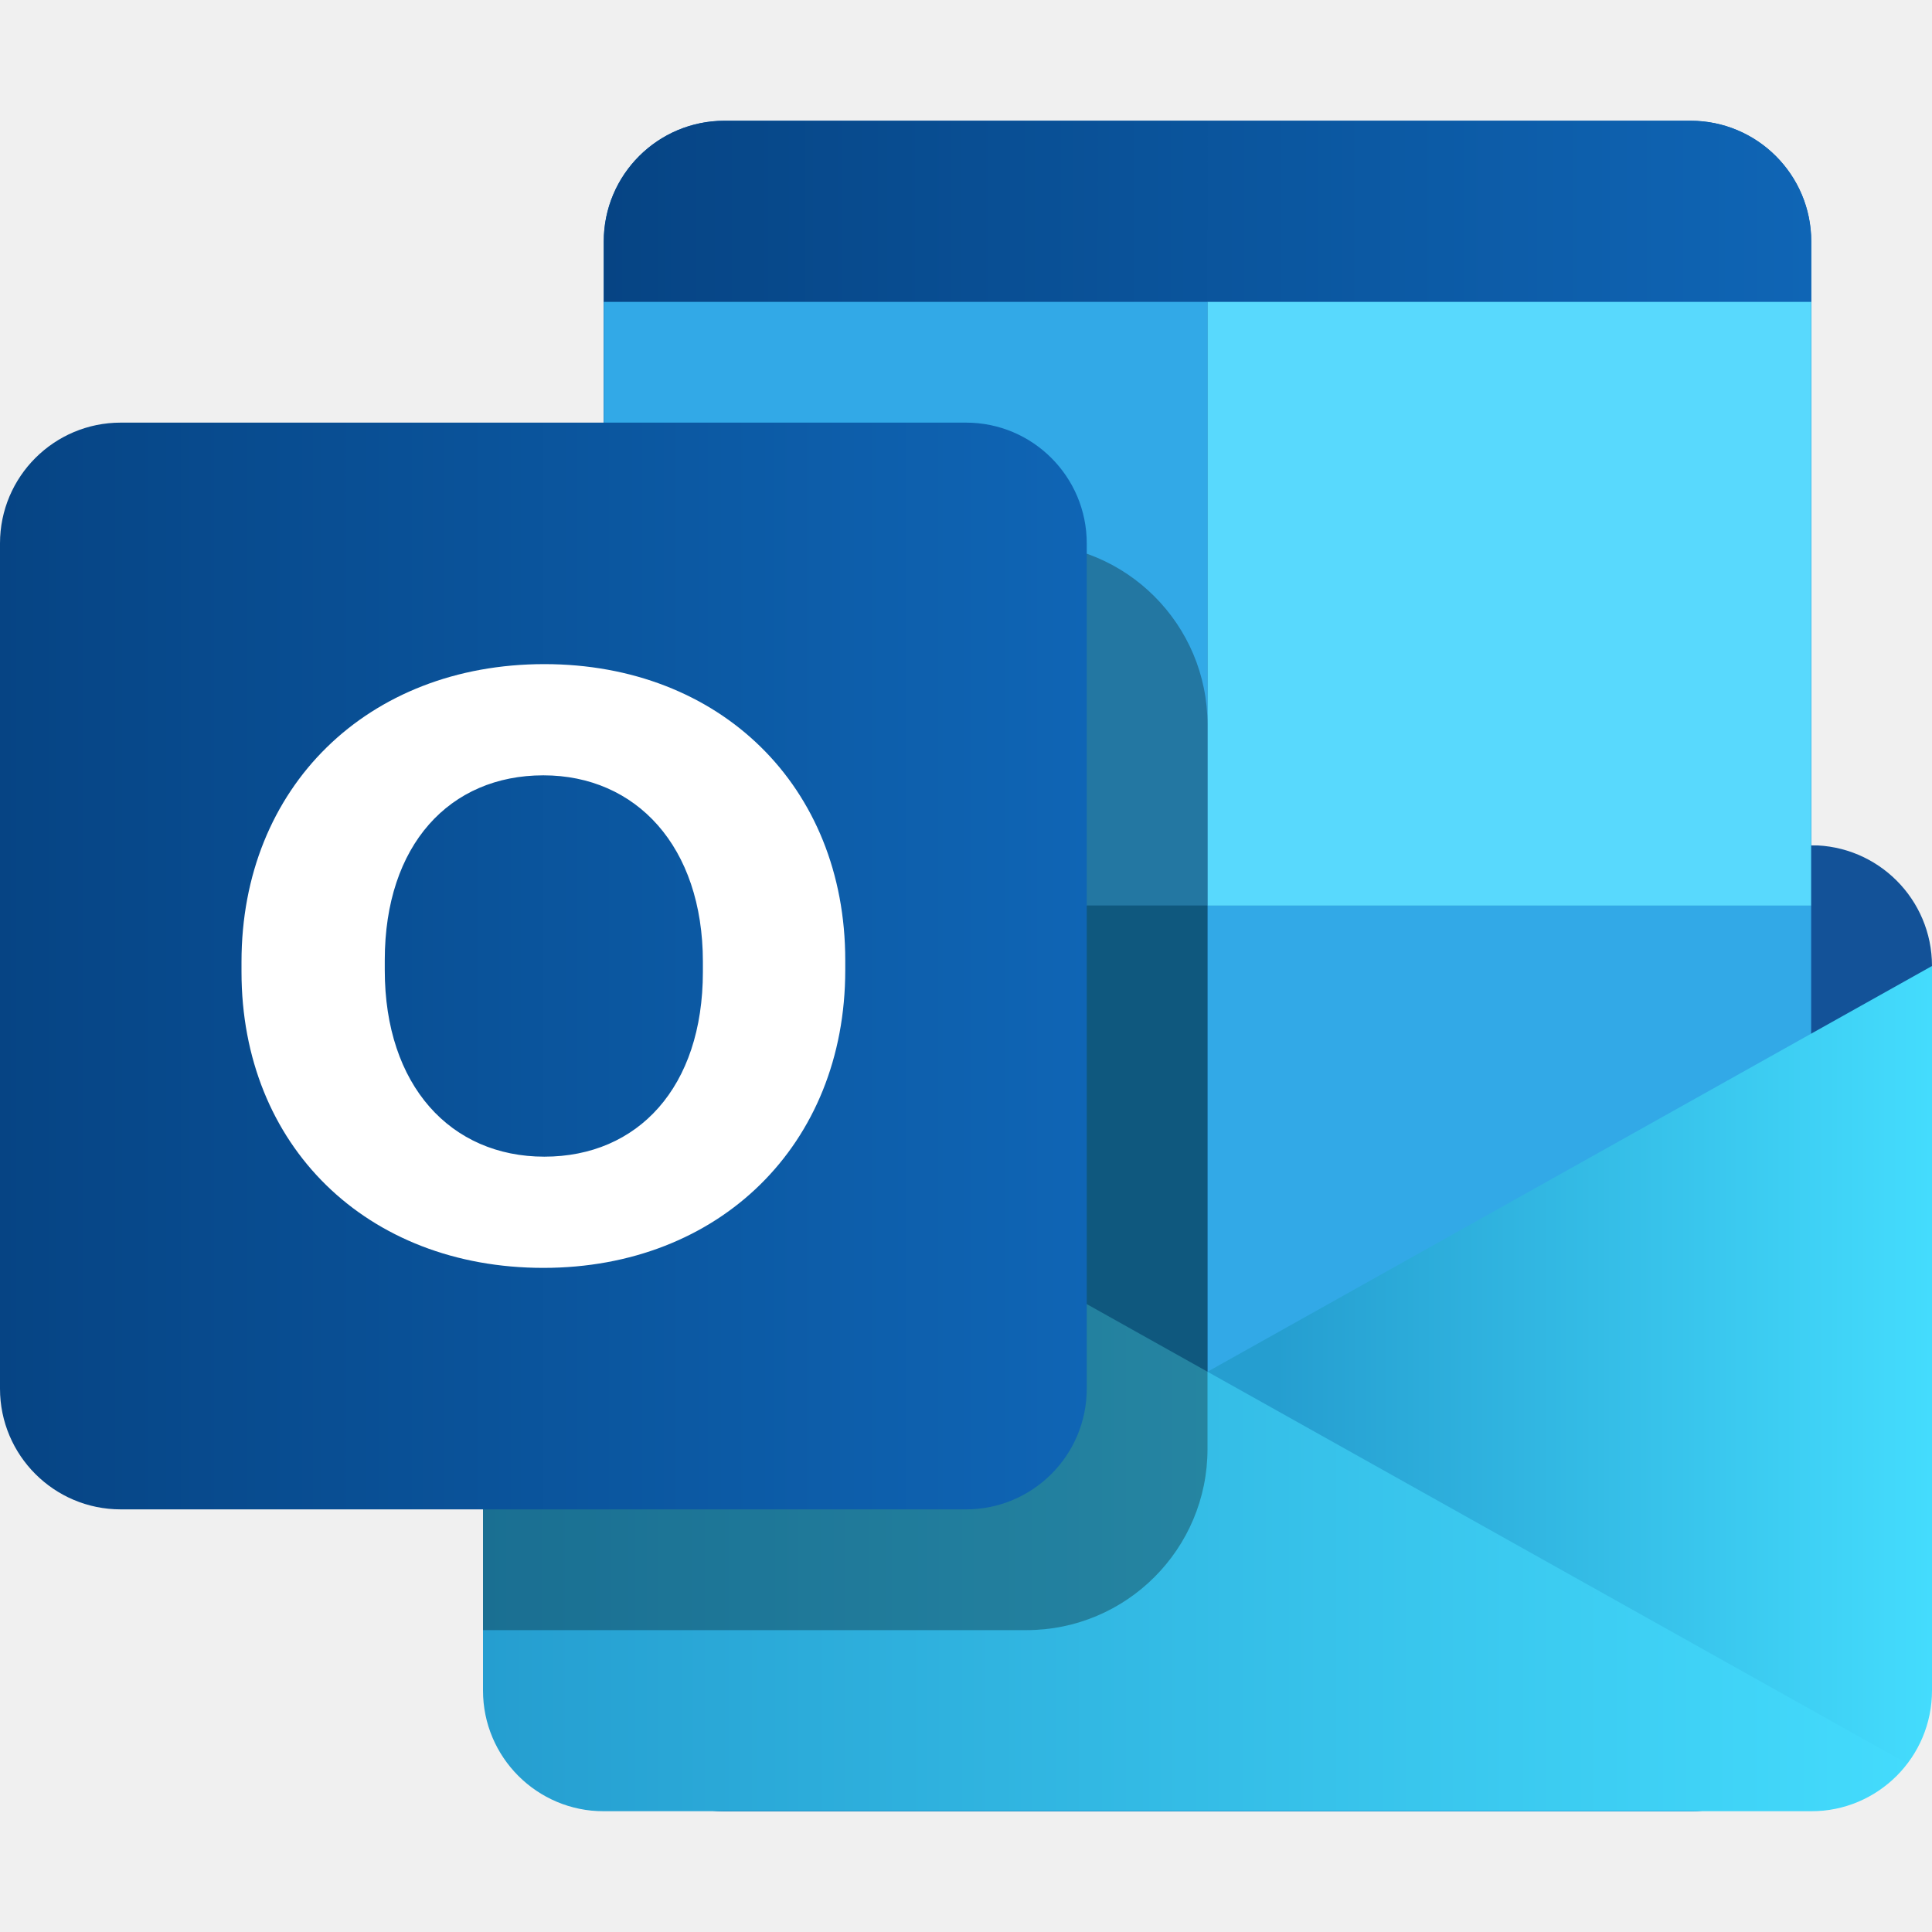
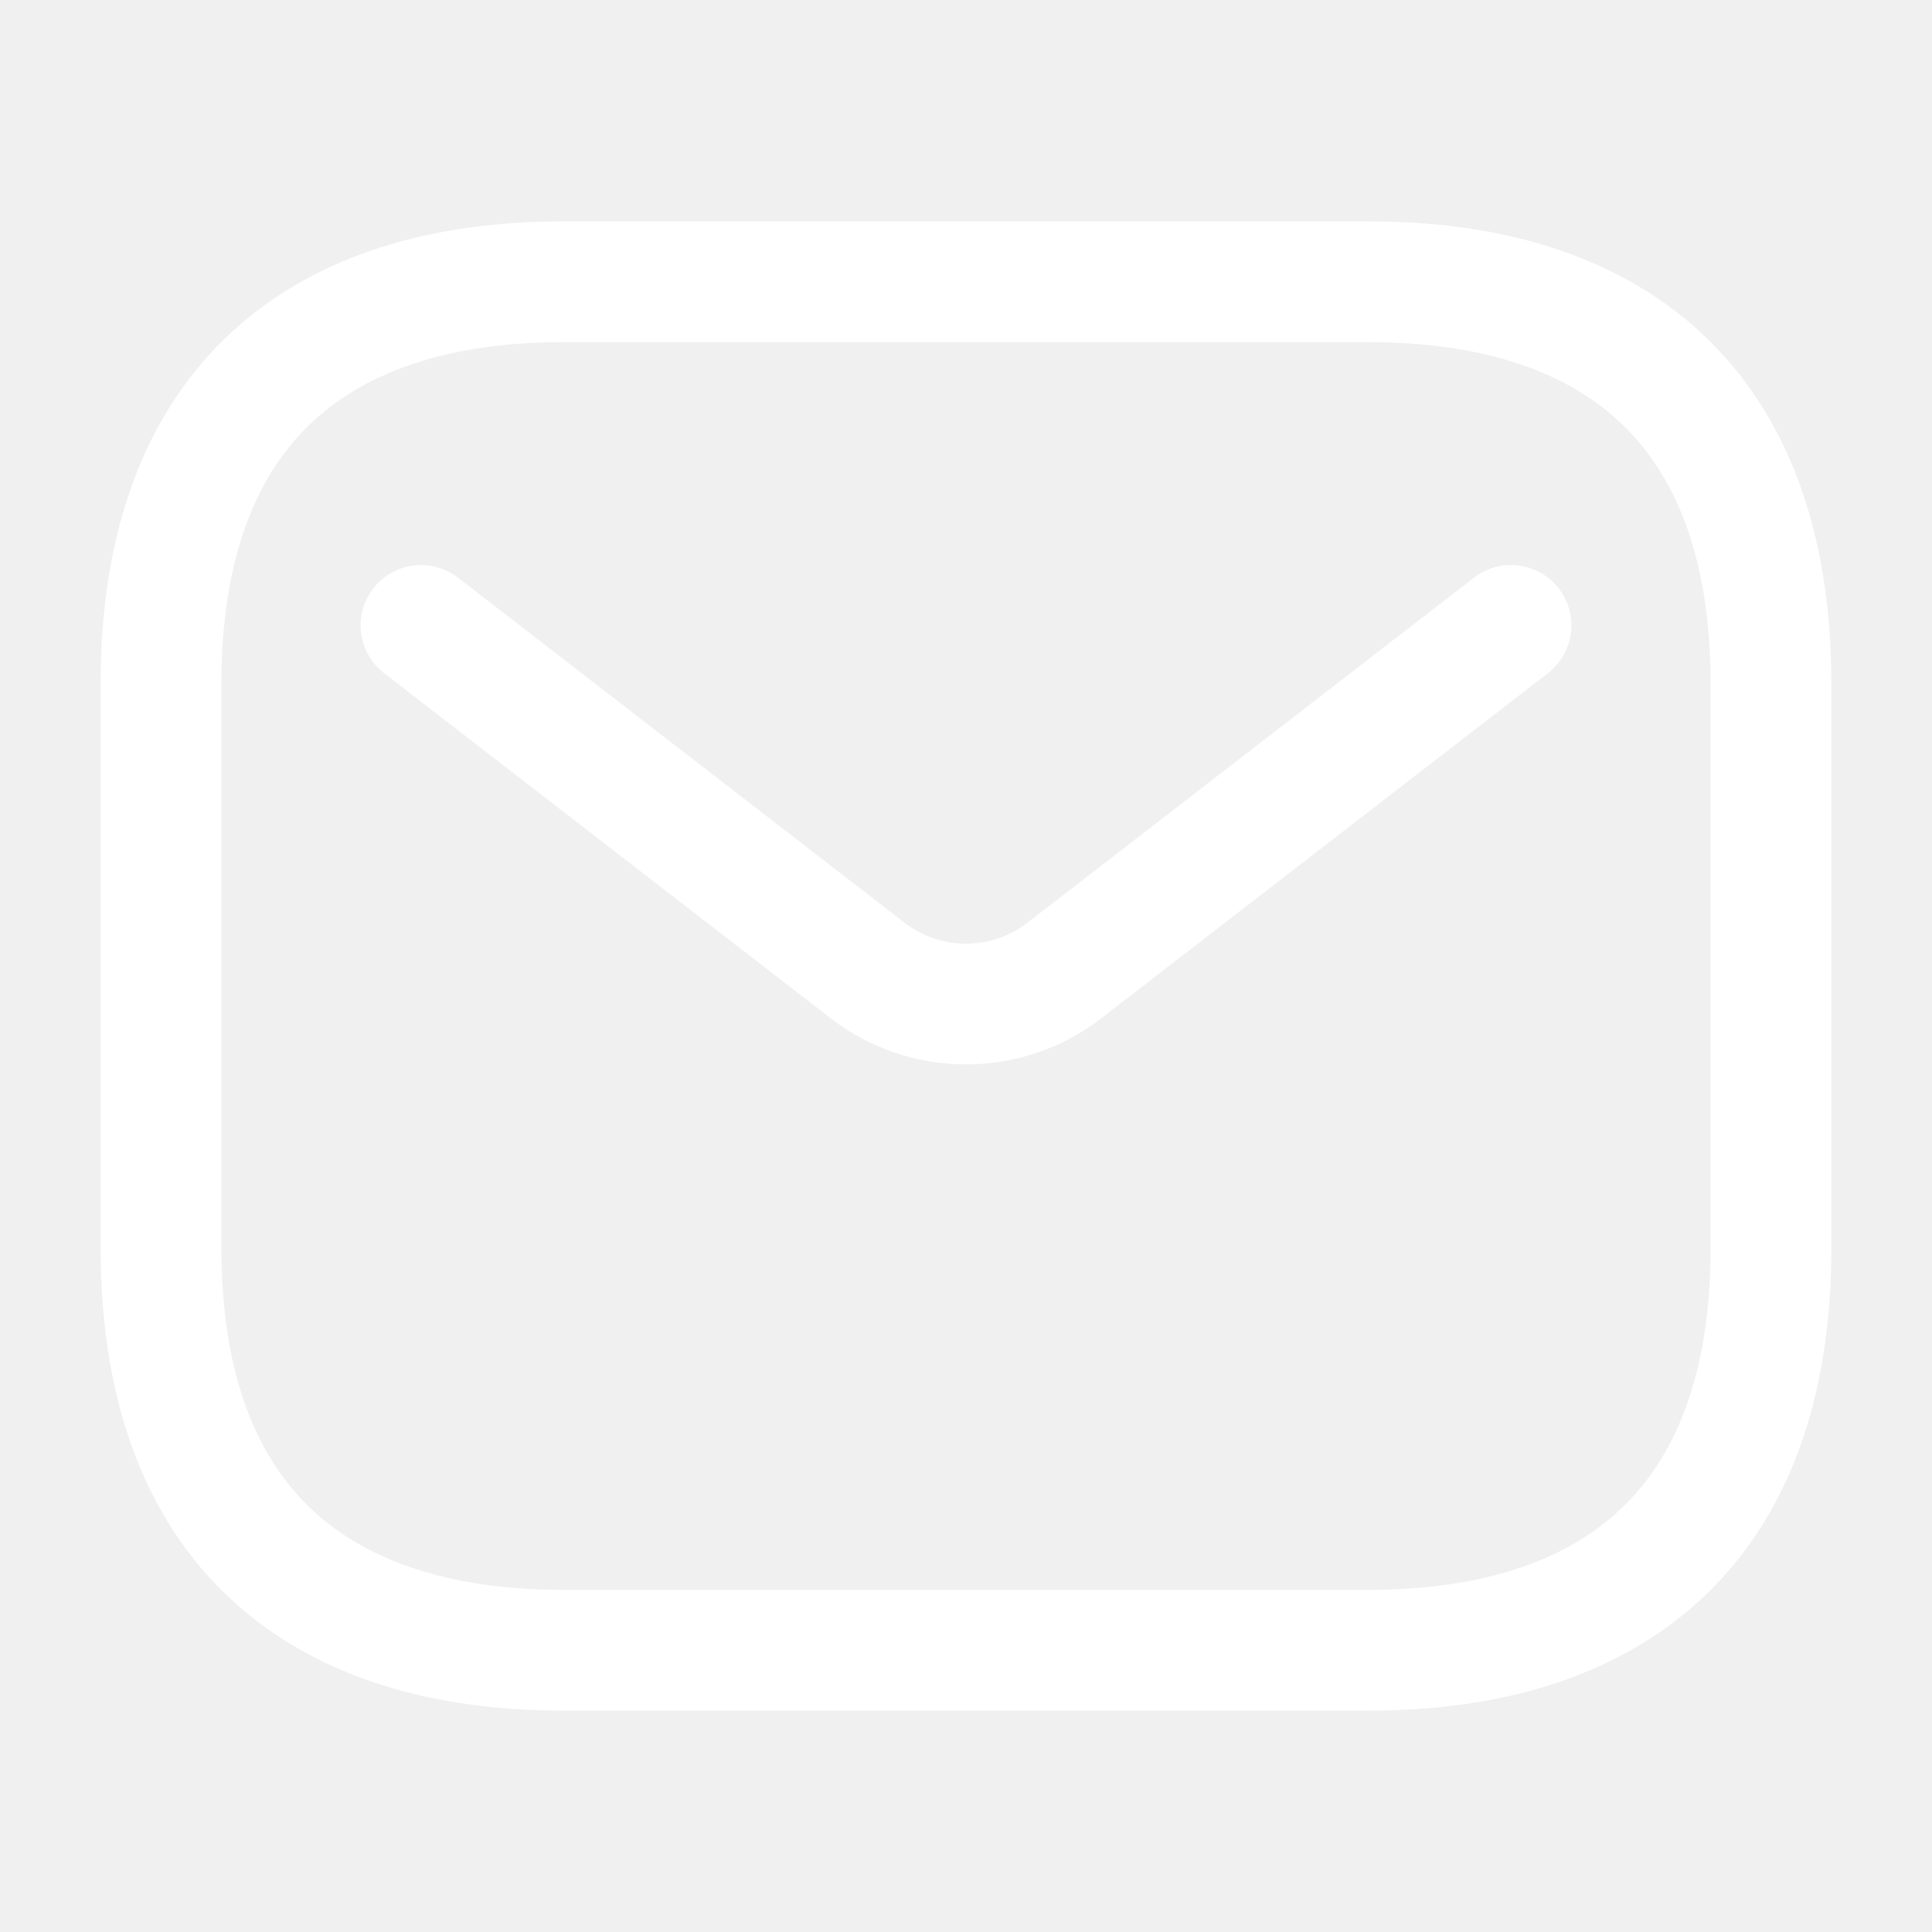
- <svg xmlns="http://www.w3.org/2000/svg" width="800px" height="800px" viewBox="0 0 32 32" fill="none">
-   <rect x="10" y="2" width="20" height="28" rx="2" fill="#1066B5" />
-   <rect x="10" y="2" width="20" height="28" rx="2" fill="url(#paint0_linear_87_7742)" />
-   <rect x="10" y="5" width="10" height="10" fill="#32A9E7" />
-   <rect x="10" y="15" width="10" height="10" fill="#167EB4" />
-   <rect x="20" y="15" width="10" height="10" fill="#32A9E7" />
-   <rect x="20" y="5" width="10" height="10" fill="#58D9FD" />
-   <mask id="mask0_87_7742" style="mask-type:alpha" maskUnits="userSpaceOnUse" x="8" y="14" width="24" height="16">
-     <path d="M8 14H30C31.105 14 32 14.895 32 16V28C32 29.105 31.105 30 30 30H10C8.895 30 8 29.105 8 28V14Z" fill="url(#paint1_linear_87_7742)" />
-   </mask>
-   <g mask="url(#mask0_87_7742)">
-     <path d="M32 14V18H30V14H32Z" fill="#135298" />
-     <path d="M32 30V16L7 30H32Z" fill="url(#paint2_linear_87_7742)" />
-     <path d="M8 30V16L33 30H8Z" fill="url(#paint3_linear_87_7742)" />
+ <svg xmlns="http://www.w3.org/2000/svg" width="800px" height="800px" viewBox="0 0 24 24">
+   <g id="style=linear">
+     <g id="email">
+       <path id="vector" d="M17 20.5H7C4 20.5 2 19 2 15.5V8.5C2 5 4 3.5 7 3.5H17C20 3.5 22 5 22 8.5V15.5C22 19 20 20.5 17 20.5Z" stroke="white" stroke-width="1.5" stroke-miterlimit="10" stroke-linecap="round" stroke-linejoin="round" fill="none" />
+       <path id="vector_2" d="M18.77 7.769L13.223 12.055C12.502 12.612 11.497 12.612 10.777 12.055L5.23 7.769" stroke="white" stroke-width="1.5" stroke-linecap="round" fill="none" />
+     </g>
  </g>
-   <path d="M8 12C8 10.343 9.343 9 11 9H17C18.657 9 20 10.343 20 12V24C20 25.657 18.657 27 17 27H8V12Z" fill="#000000" fill-opacity="0.3" />
-   <rect y="7" width="18" height="18" rx="2" fill="url(#paint4_linear_87_7742)" />
-   <path d="M14 16.069V15.903C14 13.022 11.927 11 9.016 11C6.089 11 4 13.036 4 15.931V16.097C4 18.978 6.073 21 9 21C11.911 21 14 18.964 14 16.069ZM11.642 16.097C11.642 18.008 10.566 19.158 9.016 19.158C7.465 19.158 6.373 17.981 6.373 16.069V15.903C6.373 13.992 7.449 12.842 9 12.842C10.535 12.842 11.642 14.019 11.642 15.931V16.097Z" fill="white" />
-   <defs>
-     <linearGradient id="paint0_linear_87_7742" x1="10" y1="16" x2="30" y2="16" gradientUnits="userSpaceOnUse">
-       <stop stop-color="#064484" />
-       <stop offset="1" stop-color="#0F65B5" />
-     </linearGradient>
-     <linearGradient id="paint1_linear_87_7742" x1="8" y1="26.769" x2="32" y2="26.769" gradientUnits="userSpaceOnUse">
-       <stop stop-color="#1B366F" />
-       <stop offset="1" stop-color="#2657B0" />
-     </linearGradient>
-     <linearGradient id="paint2_linear_87_7742" x1="32" y1="23" x2="8" y2="23" gradientUnits="userSpaceOnUse">
-       <stop stop-color="#44DCFD" />
-       <stop offset="0.453" stop-color="#259ED0" />
-     </linearGradient>
-     <linearGradient id="paint3_linear_87_7742" x1="8" y1="23" x2="32" y2="23" gradientUnits="userSpaceOnUse">
-       <stop stop-color="#259ED0" />
-       <stop offset="1" stop-color="#44DCFD" />
-     </linearGradient>
-     <linearGradient id="paint4_linear_87_7742" x1="0" y1="16" x2="18" y2="16" gradientUnits="userSpaceOnUse">
-       <stop stop-color="#064484" />
-       <stop offset="1" stop-color="#0F65B5" />
-     </linearGradient>
-   </defs>
</svg>
